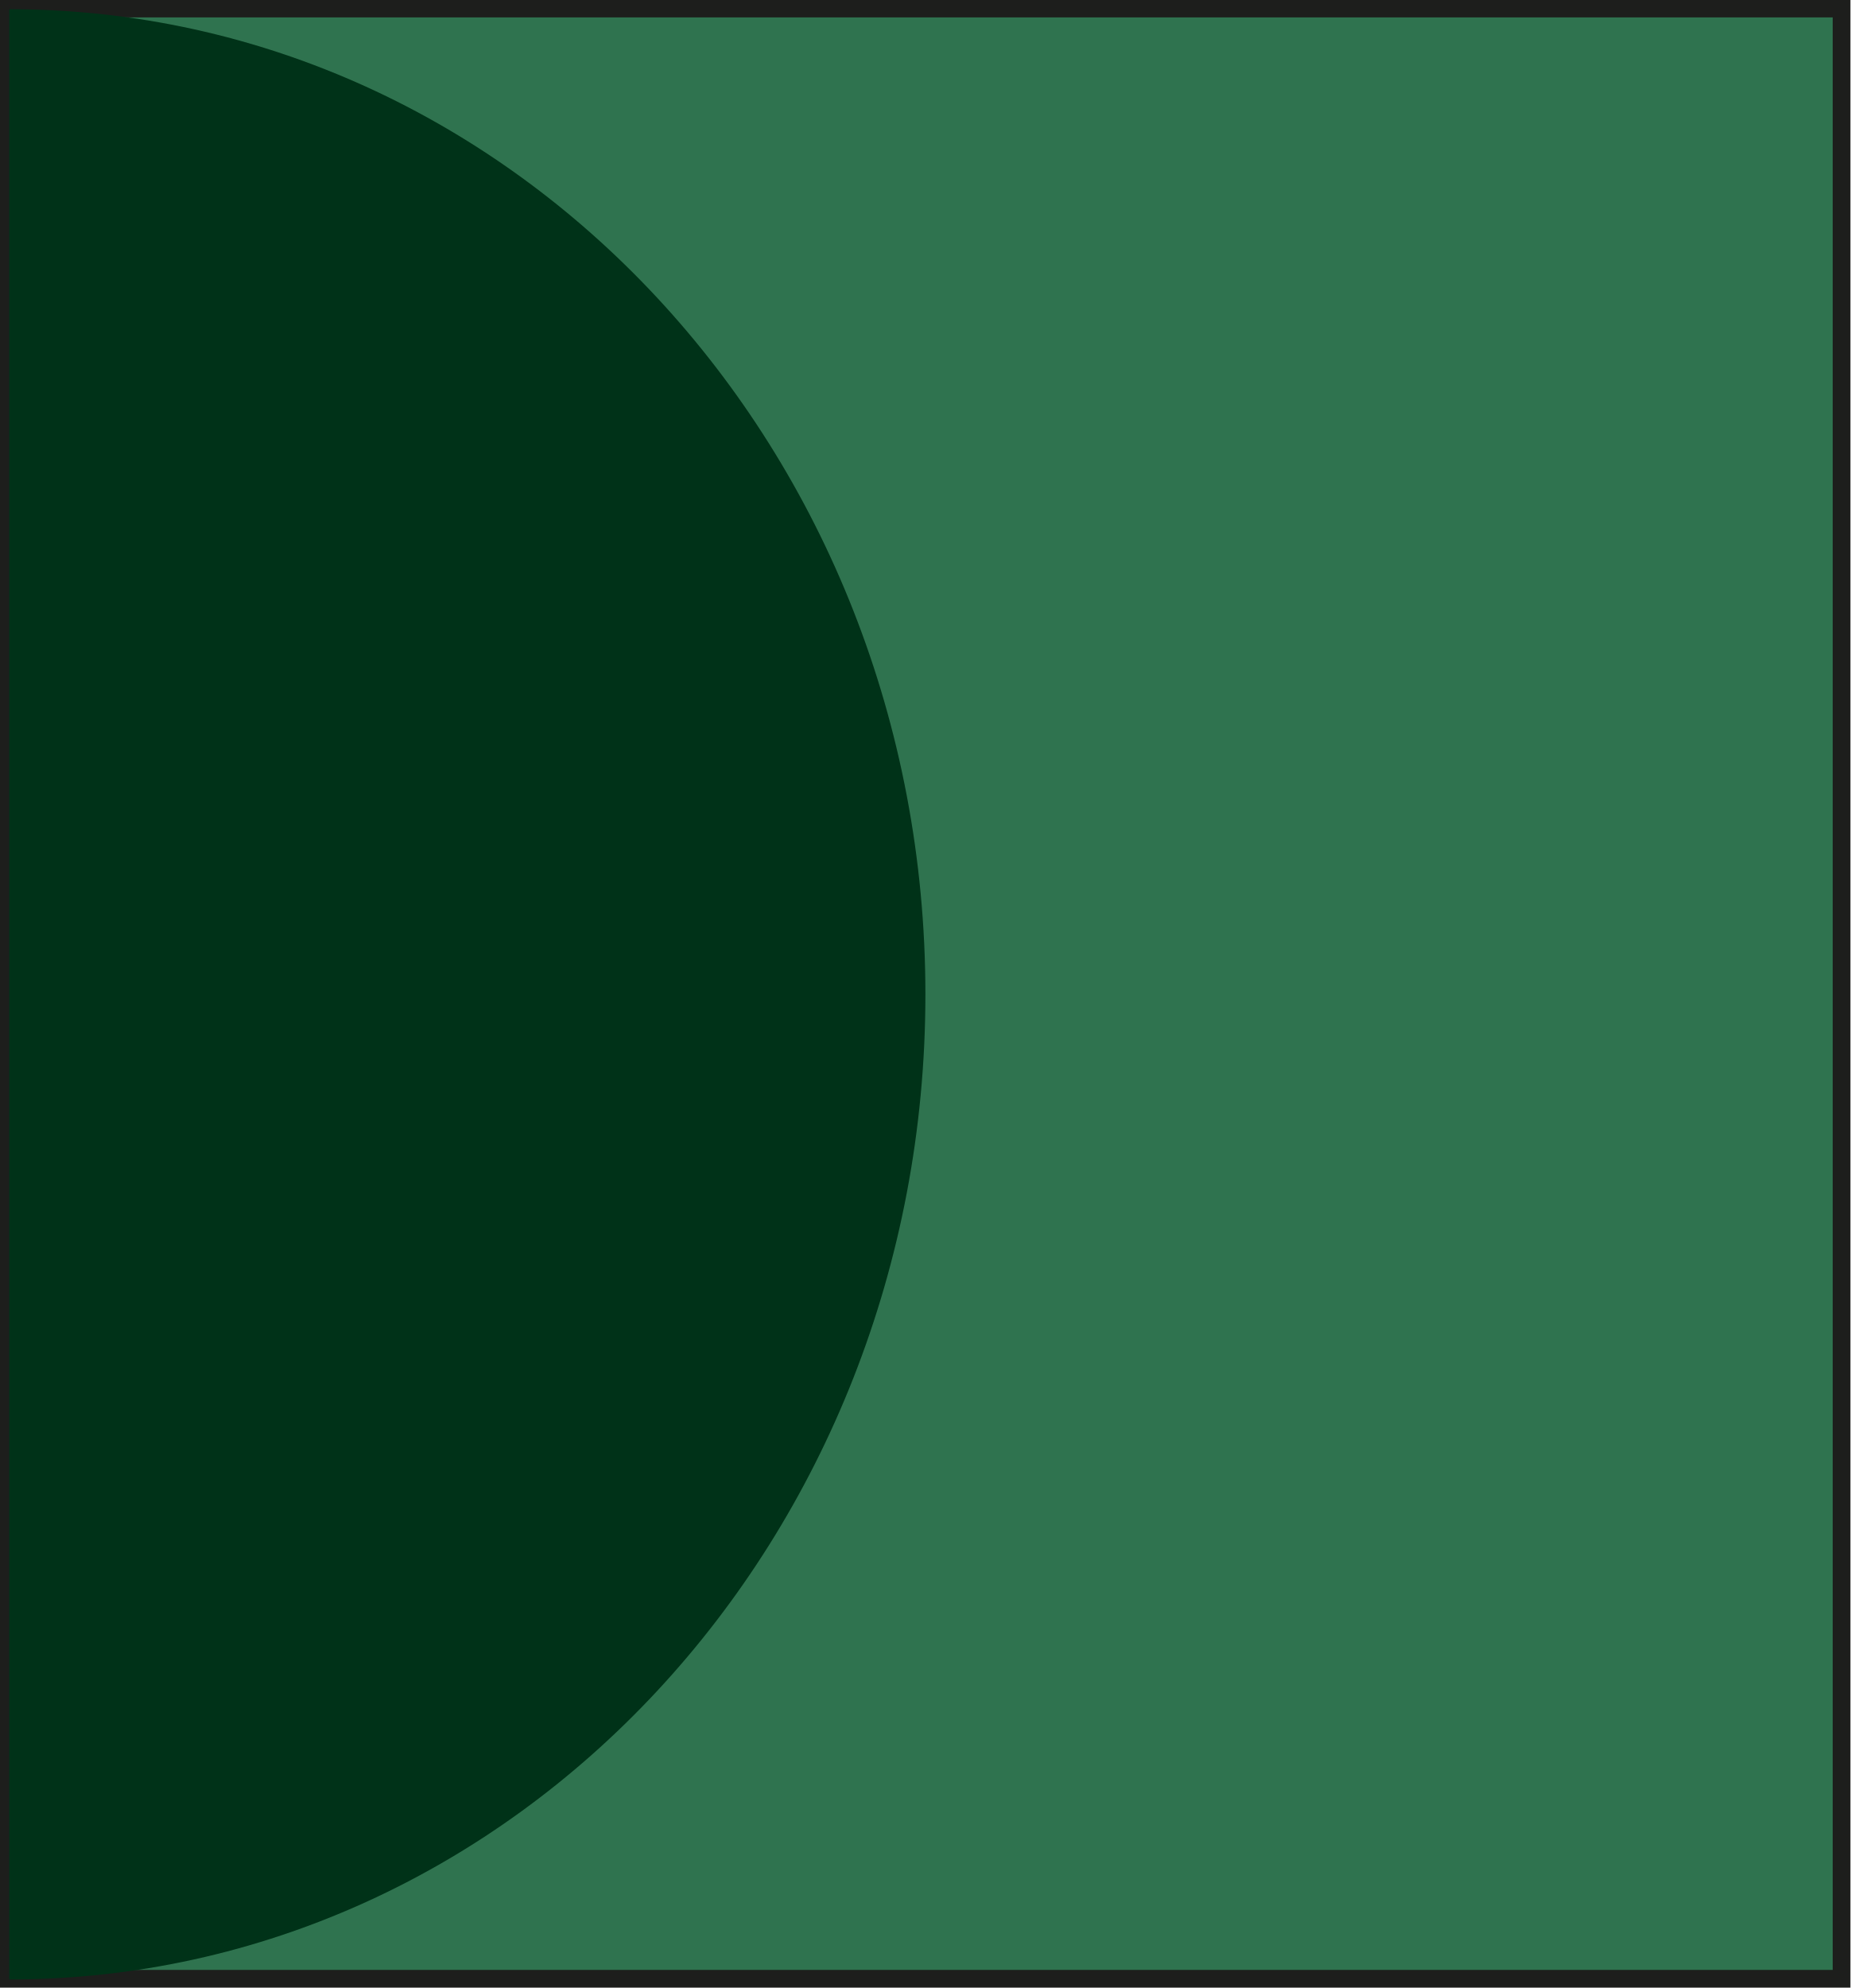
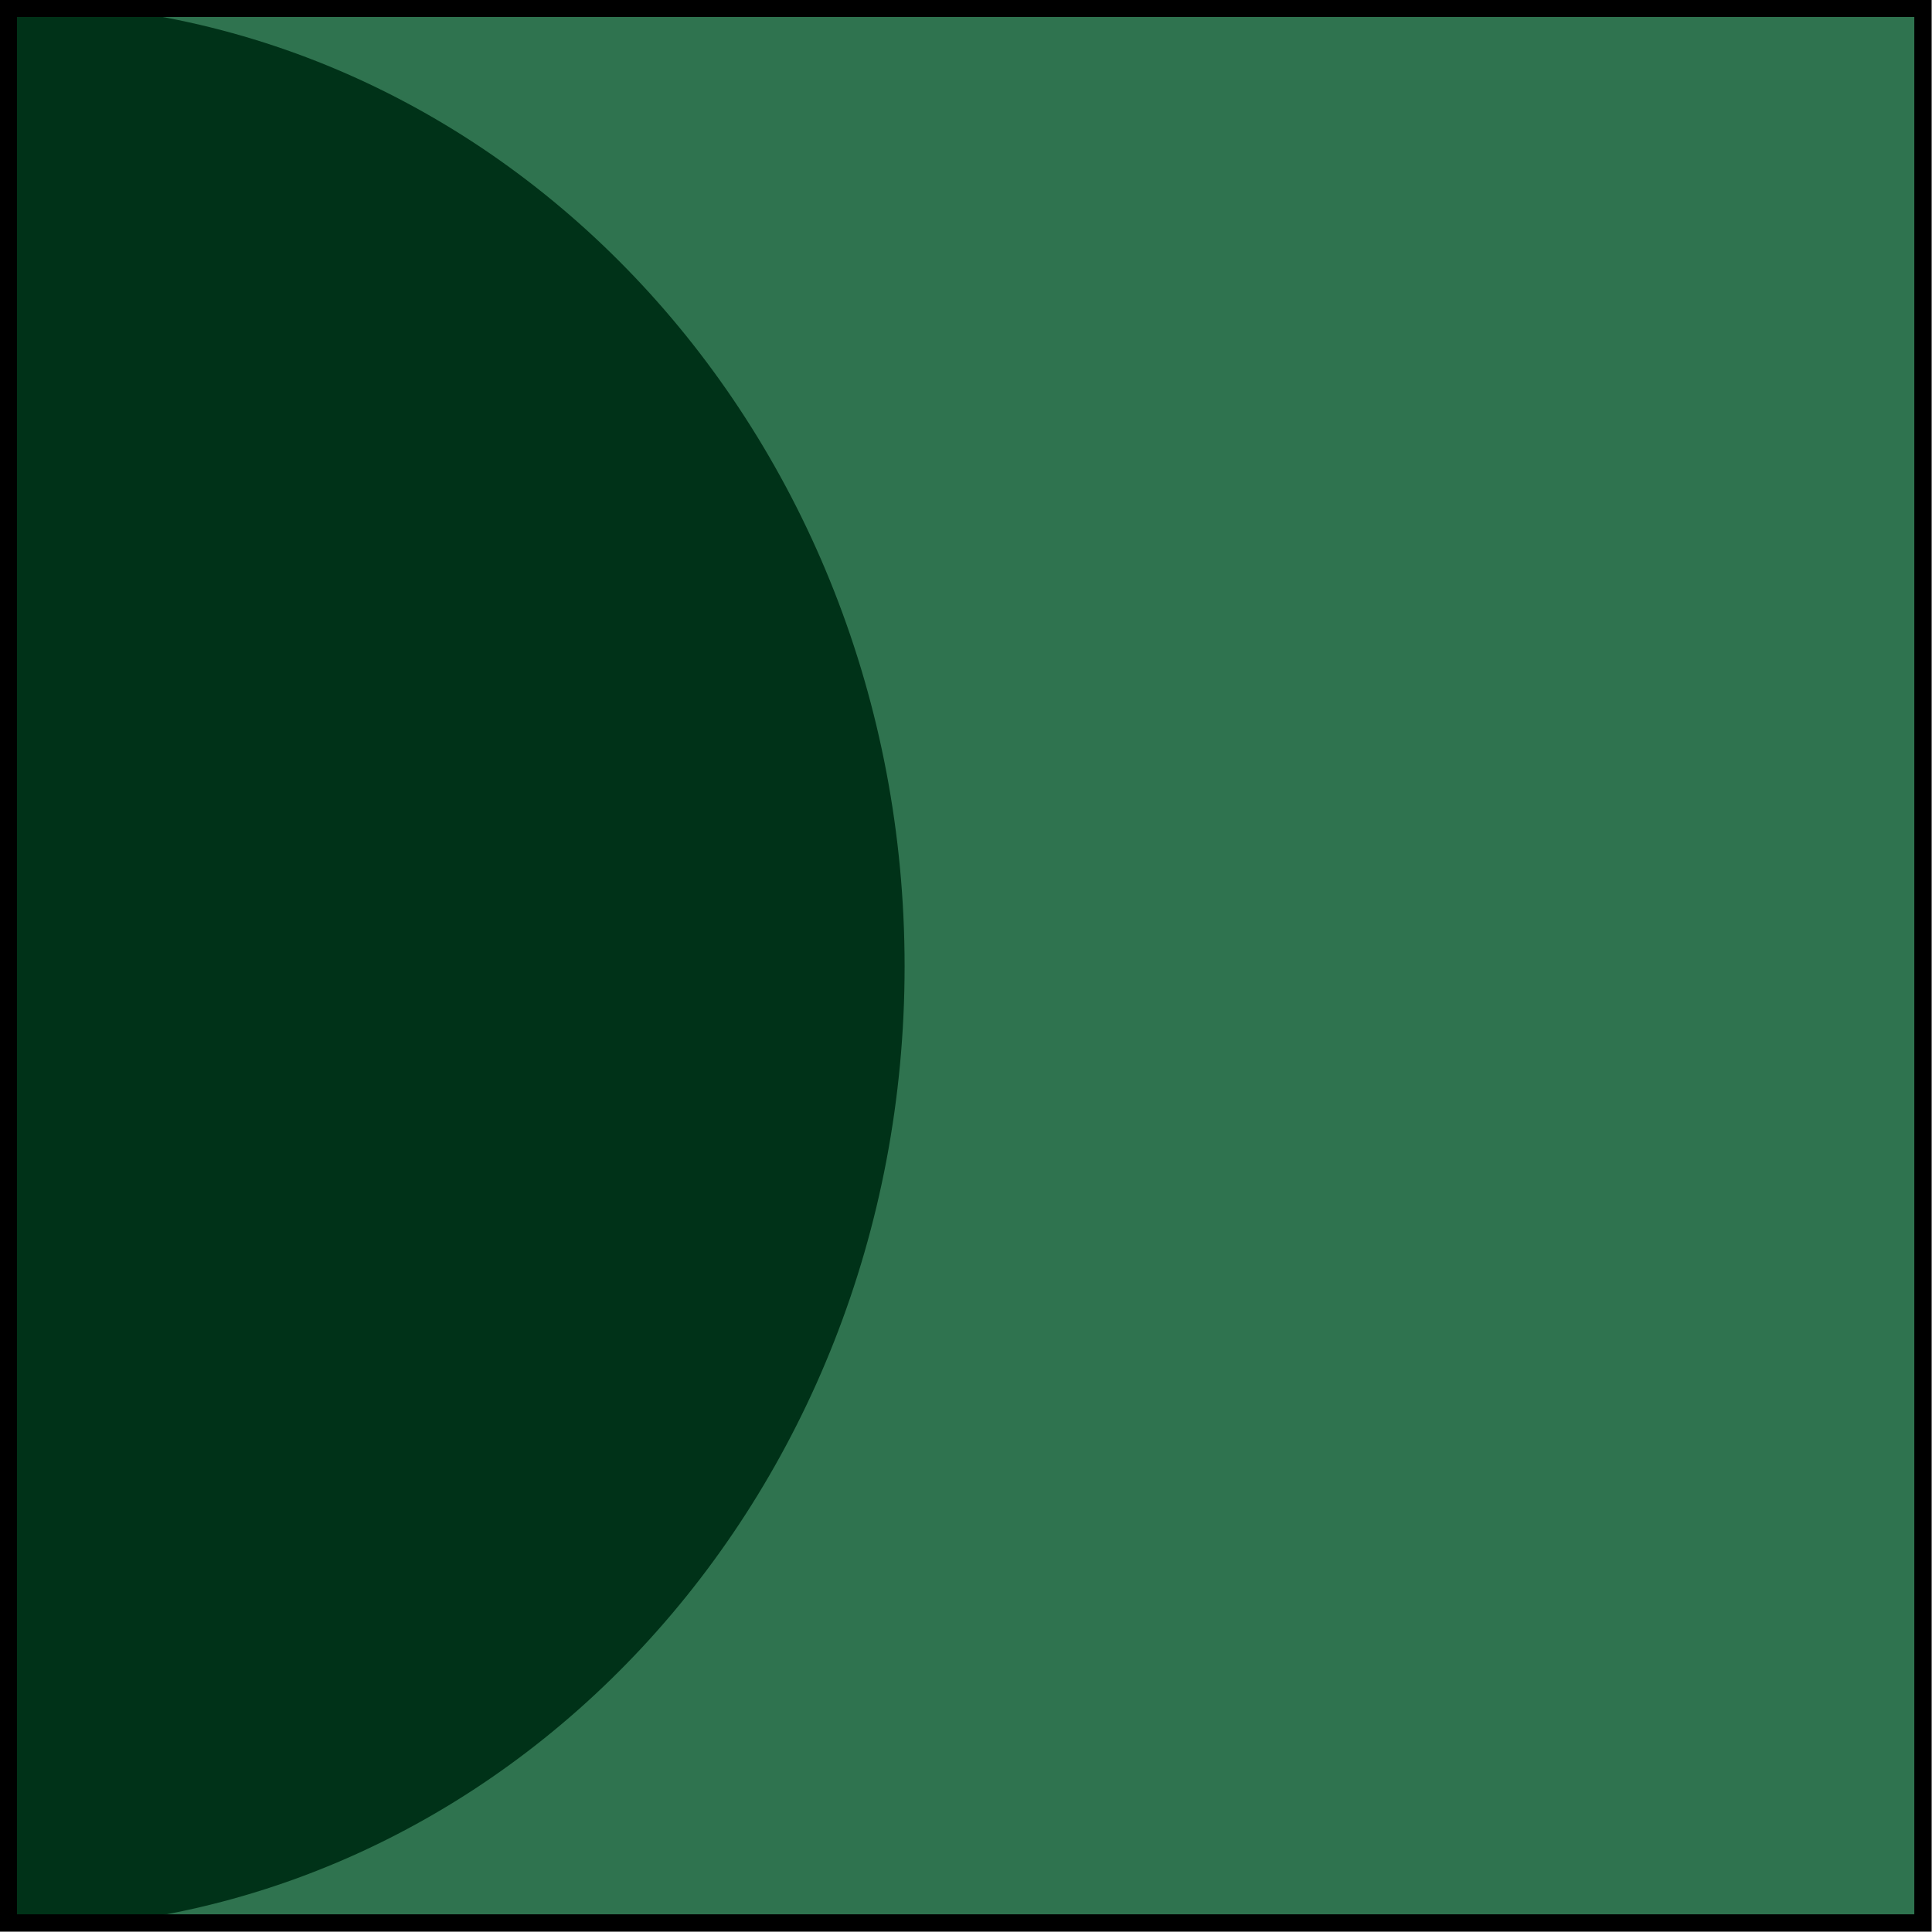
- <svg xmlns="http://www.w3.org/2000/svg" id="Layer_1" viewBox="0 0 26.08 28.01">
+ <svg xmlns="http://www.w3.org/2000/svg" id="Layer_2" viewBox="0 0 27.85 27.85">
  <defs>
-     <style>.cls-1{stroke:#000;}.cls-1,.cls-2{fill:none;stroke-miterlimit:10;}.cls-2{stroke:#1d1e1c;stroke-width:.25px;}.cls-3{fill:#2f734f;}.cls-3,.cls-4{stroke-width:0px;}.cls-4{fill:#003218;}</style>
+     <style>.cls-1{fill:none;stroke:#000;stroke-miterlimit:10;stroke-width:.25px;}.cls-2{fill:#2f734f;}.cls-2,.cls-3{stroke-width:0px;}.cls-3{fill:#003218;}</style>
  </defs>
-   <rect class="cls-1" x="-368.96" y="-34.86" width="1830" height="80" />
-   <rect class="cls-1" x="-88.96" y="-664.86" width="192" height="1159.58" />
-   <rect class="cls-1" x="-88.96" y="-664.86" width="192" height="1159.58" />
-   <rect class="cls-3" x=".12" y=".12" width="25.83" height="27.76" />
-   <rect class="cls-2" x=".12" y=".12" width="25.83" height="27.76" />
-   <path class="cls-4" d="m.13.13C7.26.13,13.04,6.34,13.04,14.01S7.26,27.89.13,27.89V.13Z" />
+   <g id="Layer_1-2">
+     <rect class="cls-2" x=".12" y=".12" width="27.6" height="27.6" />
+     <path class="cls-3" d="m.12.04C7.26.04,13.04,6.26,13.04,13.93S7.26,27.81.12,27.81V.04Z" />
+     <rect class="cls-1" x=".12" y=".12" width="27.6" height="27.6" />
+   </g>
</svg>
